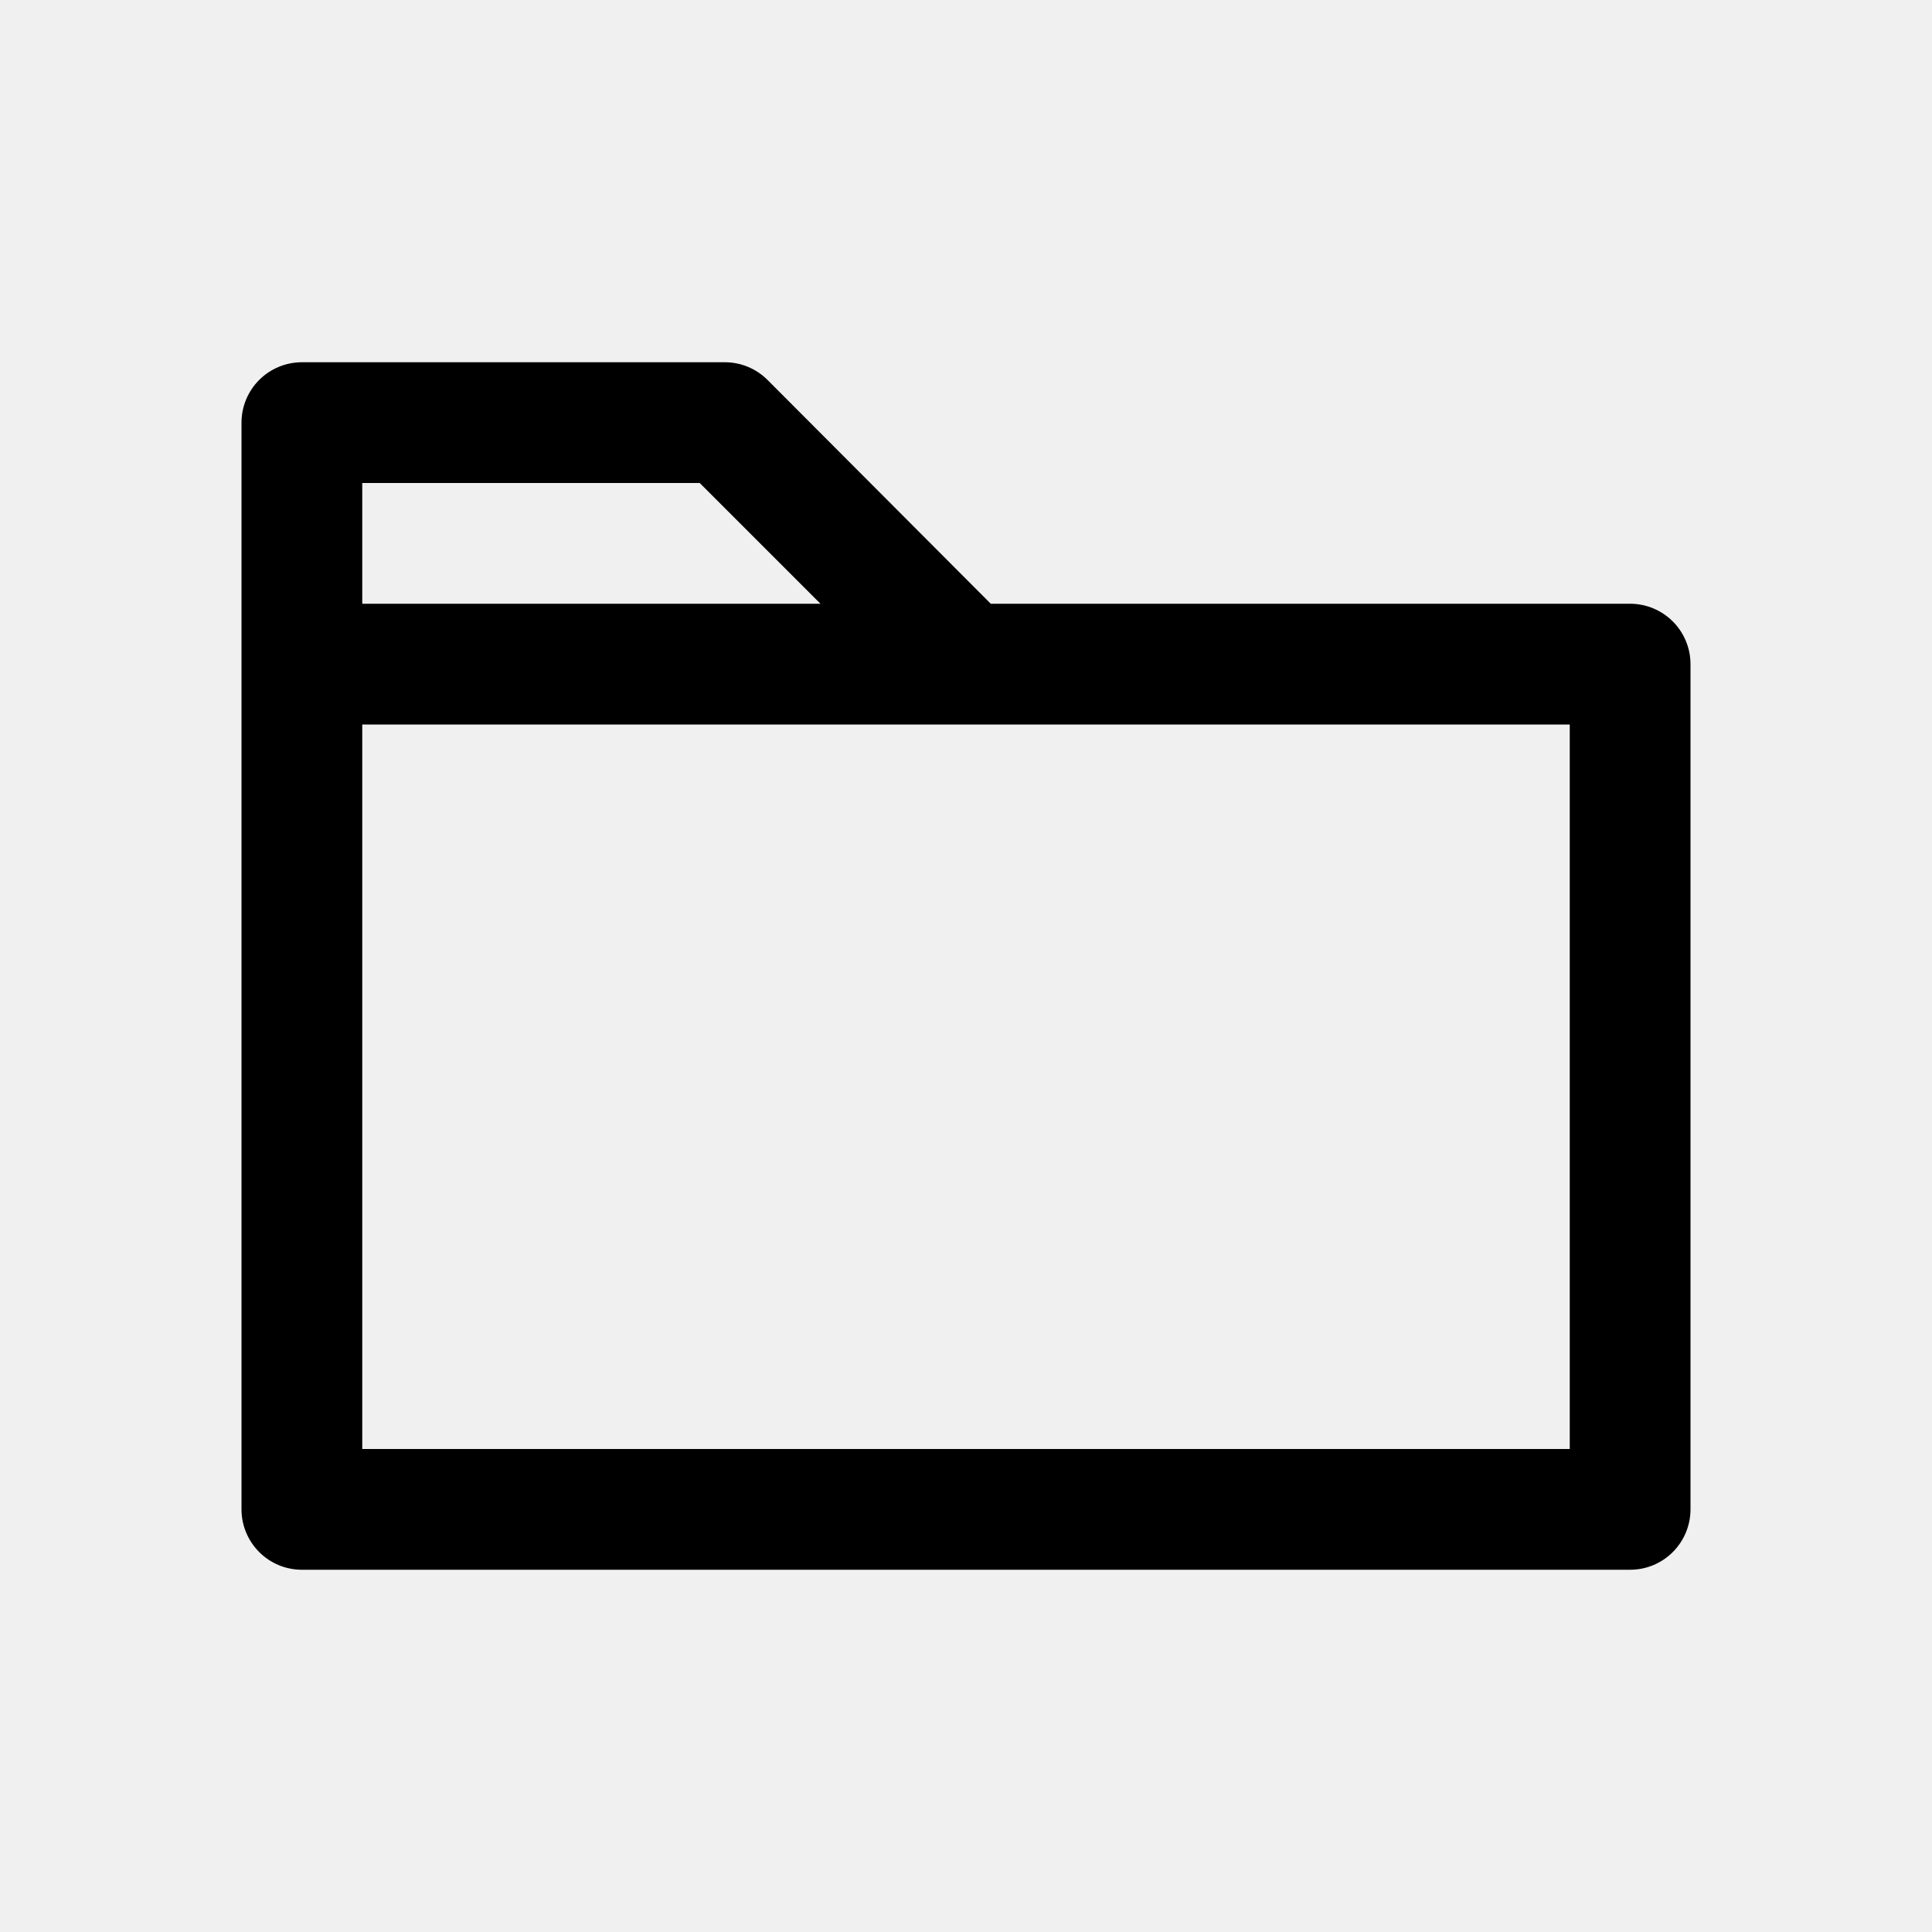
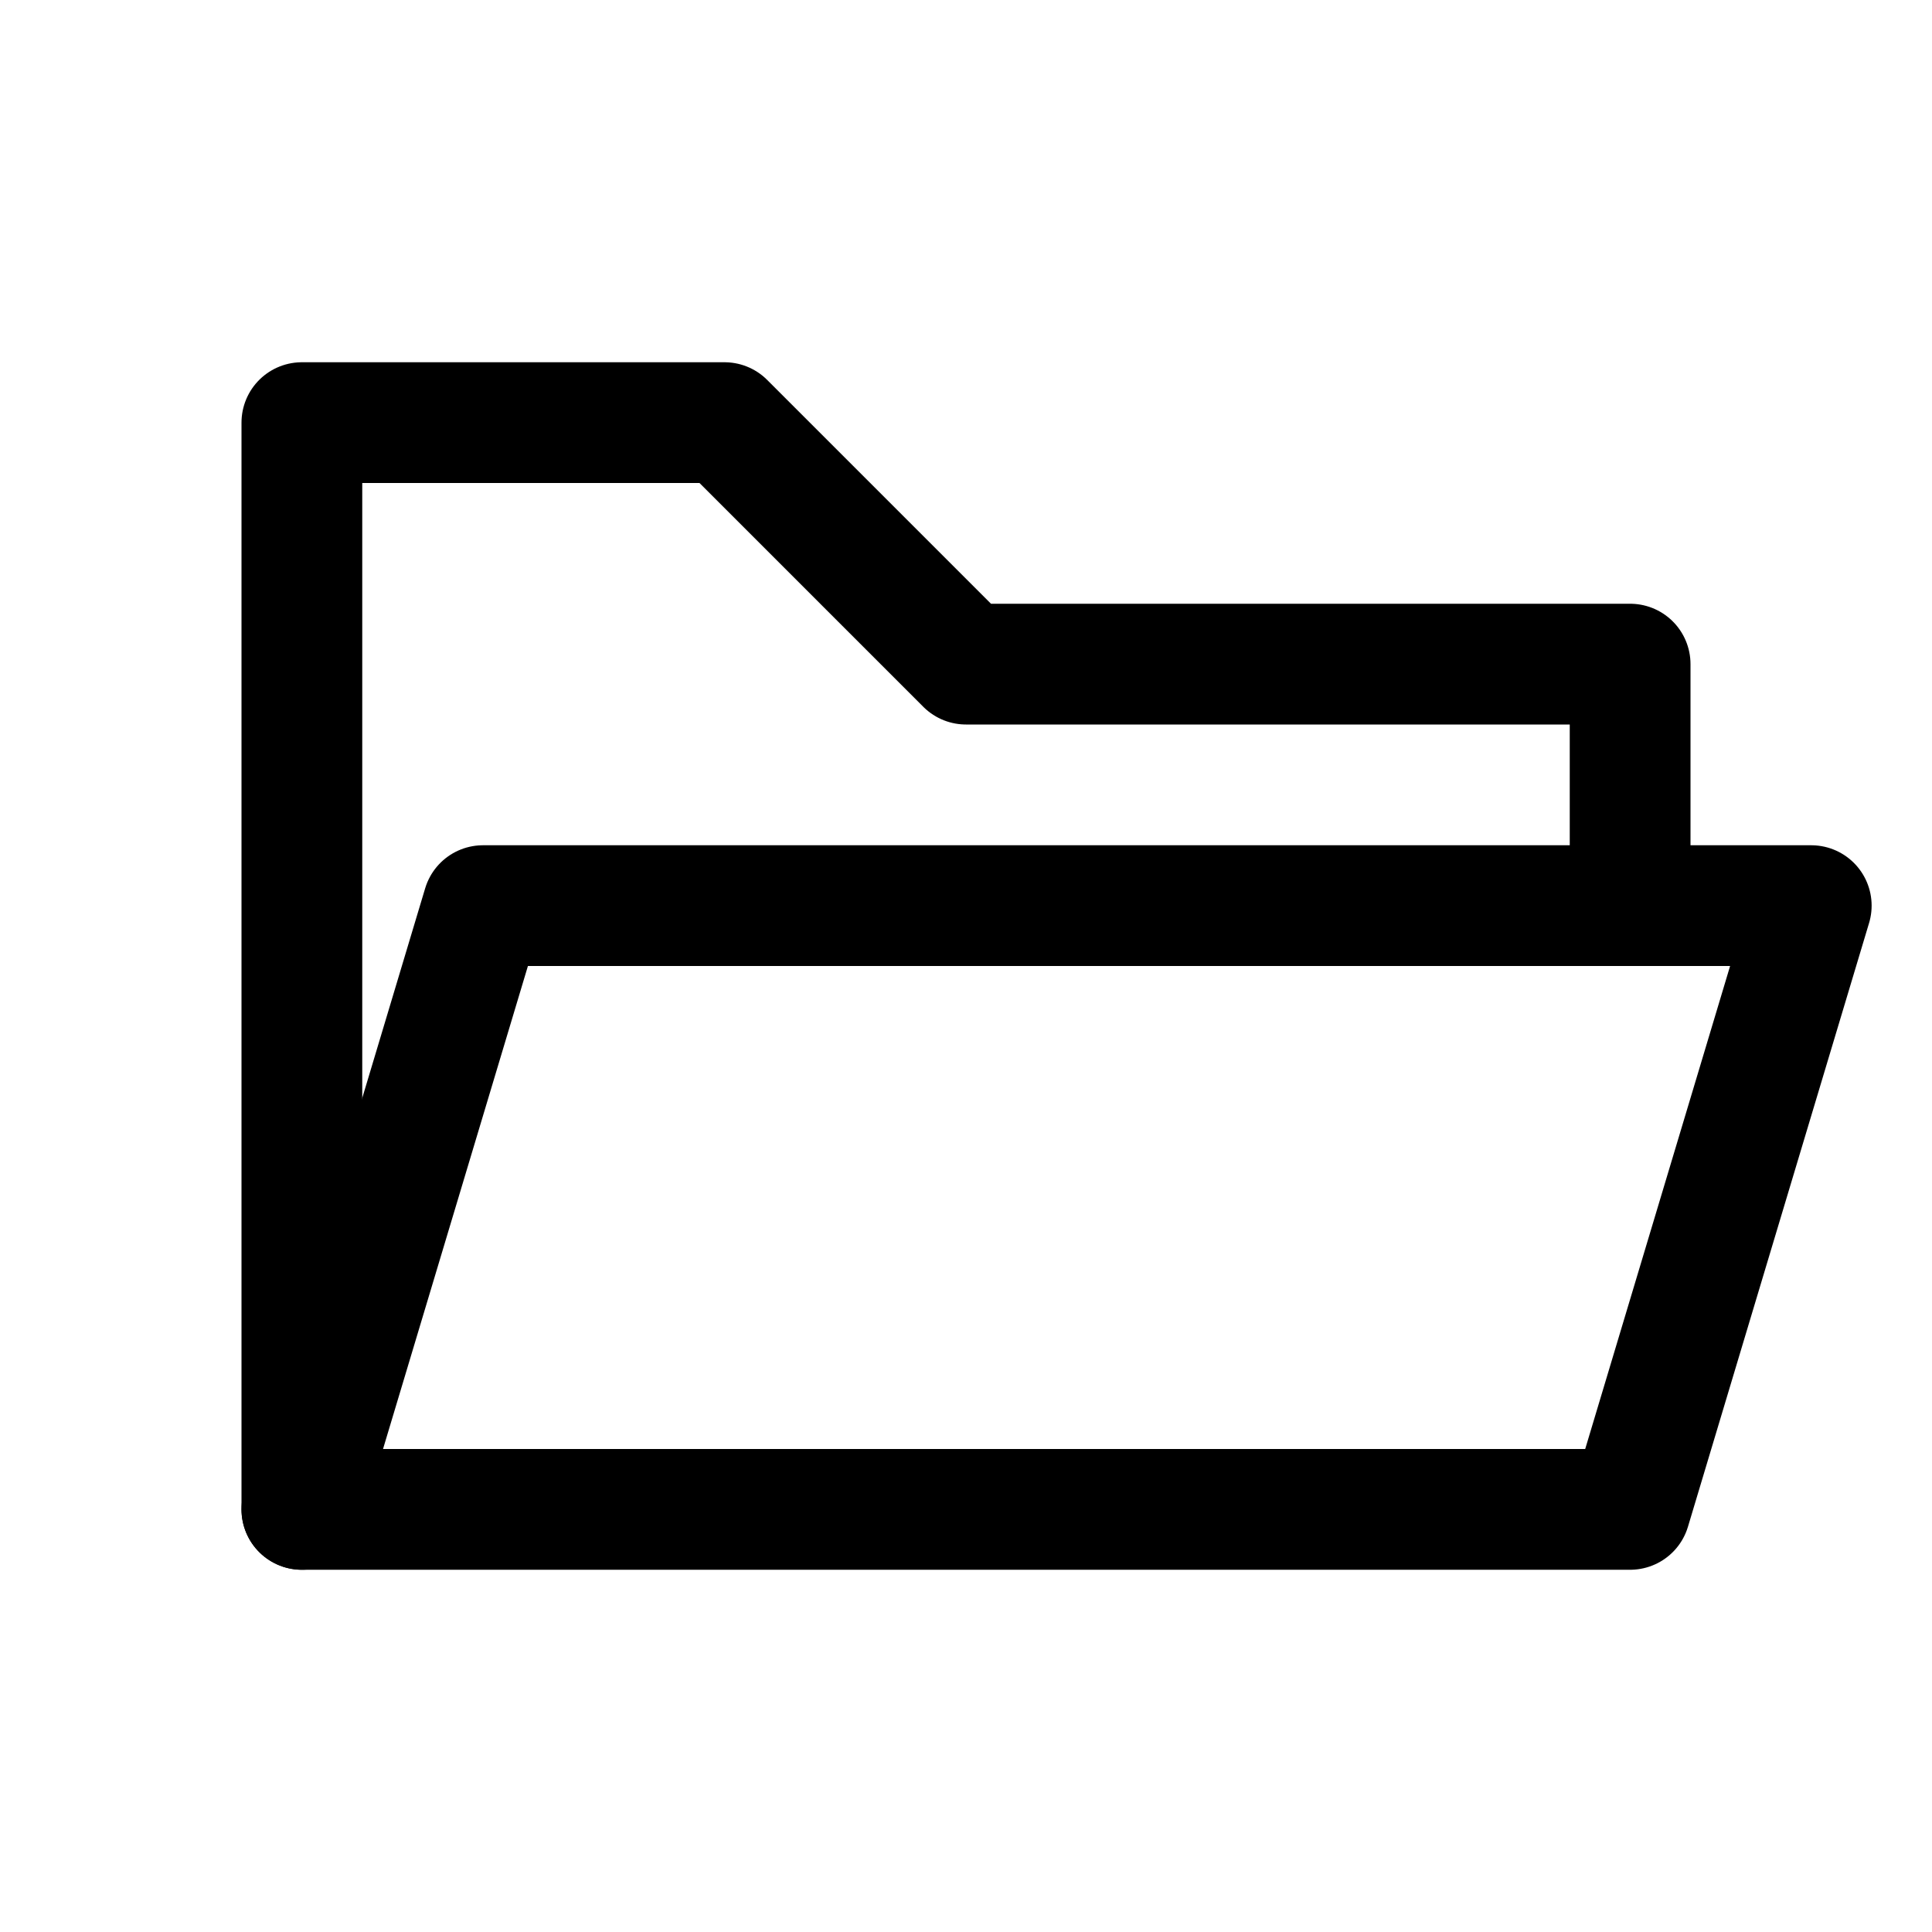
- <svg xmlns="http://www.w3.org/2000/svg" width="50" height="50" viewBox="0 0 50 50" fill="none">
-   <path d="M42.188 15.625H25.641L19.859 9.828C19.713 9.683 19.54 9.569 19.35 9.491C19.16 9.413 18.956 9.374 18.75 9.375H7.812C7.398 9.375 7.001 9.54 6.708 9.833C6.415 10.126 6.25 10.523 6.25 10.938V39.062C6.25 39.477 6.415 39.874 6.708 40.167C7.001 40.461 7.398 40.625 7.812 40.625H42.188C42.602 40.625 42.999 40.461 43.292 40.167C43.585 39.874 43.75 39.477 43.75 39.062V17.188C43.75 16.773 43.585 16.376 43.292 16.083C42.999 15.79 42.602 15.625 42.188 15.625ZM9.375 12.5H18.109L21.234 15.625H9.375V12.5ZM40.625 37.5H9.375V18.75H40.625V37.5Z" fill="black" />
+ <svg xmlns="http://www.w3.org/2000/svg" width="100%" height="100%" viewBox="0 0 64 64" version="1.1" xml:space="preserve" style="fill-rule:evenodd;clip-rule:evenodd;stroke-linecap:round;stroke-linejoin:round;stroke-miterlimit:10;">
+   <g transform="matrix(1,0,0,1,-84,-78.6667)">
+     <g transform="matrix(1.04918,0,0,0.989691,79.8033,1.47079)">
+       <rect x="4" y="78" width="61" height="64.667" style="fill:white;" />
+     </g>
+     <g transform="matrix(2,0,0,2,94,92.6667)">
+       <path d="M0,18L0,0L7,0L11,4L22,4L22,8" style="fill:none;fill-rule:nonzero;stroke:black;stroke-width:2px;" />
+     </g>
+     <g transform="matrix(2,0,0,2,100,128.667)">
+       <path d="M0,-10L22,-10L19,0L-3,0L0,-10Z" style="fill:none;fill-rule:nonzero;stroke:black;stroke-width:2px;" />
+     </g>
+   </g>
</svg>
